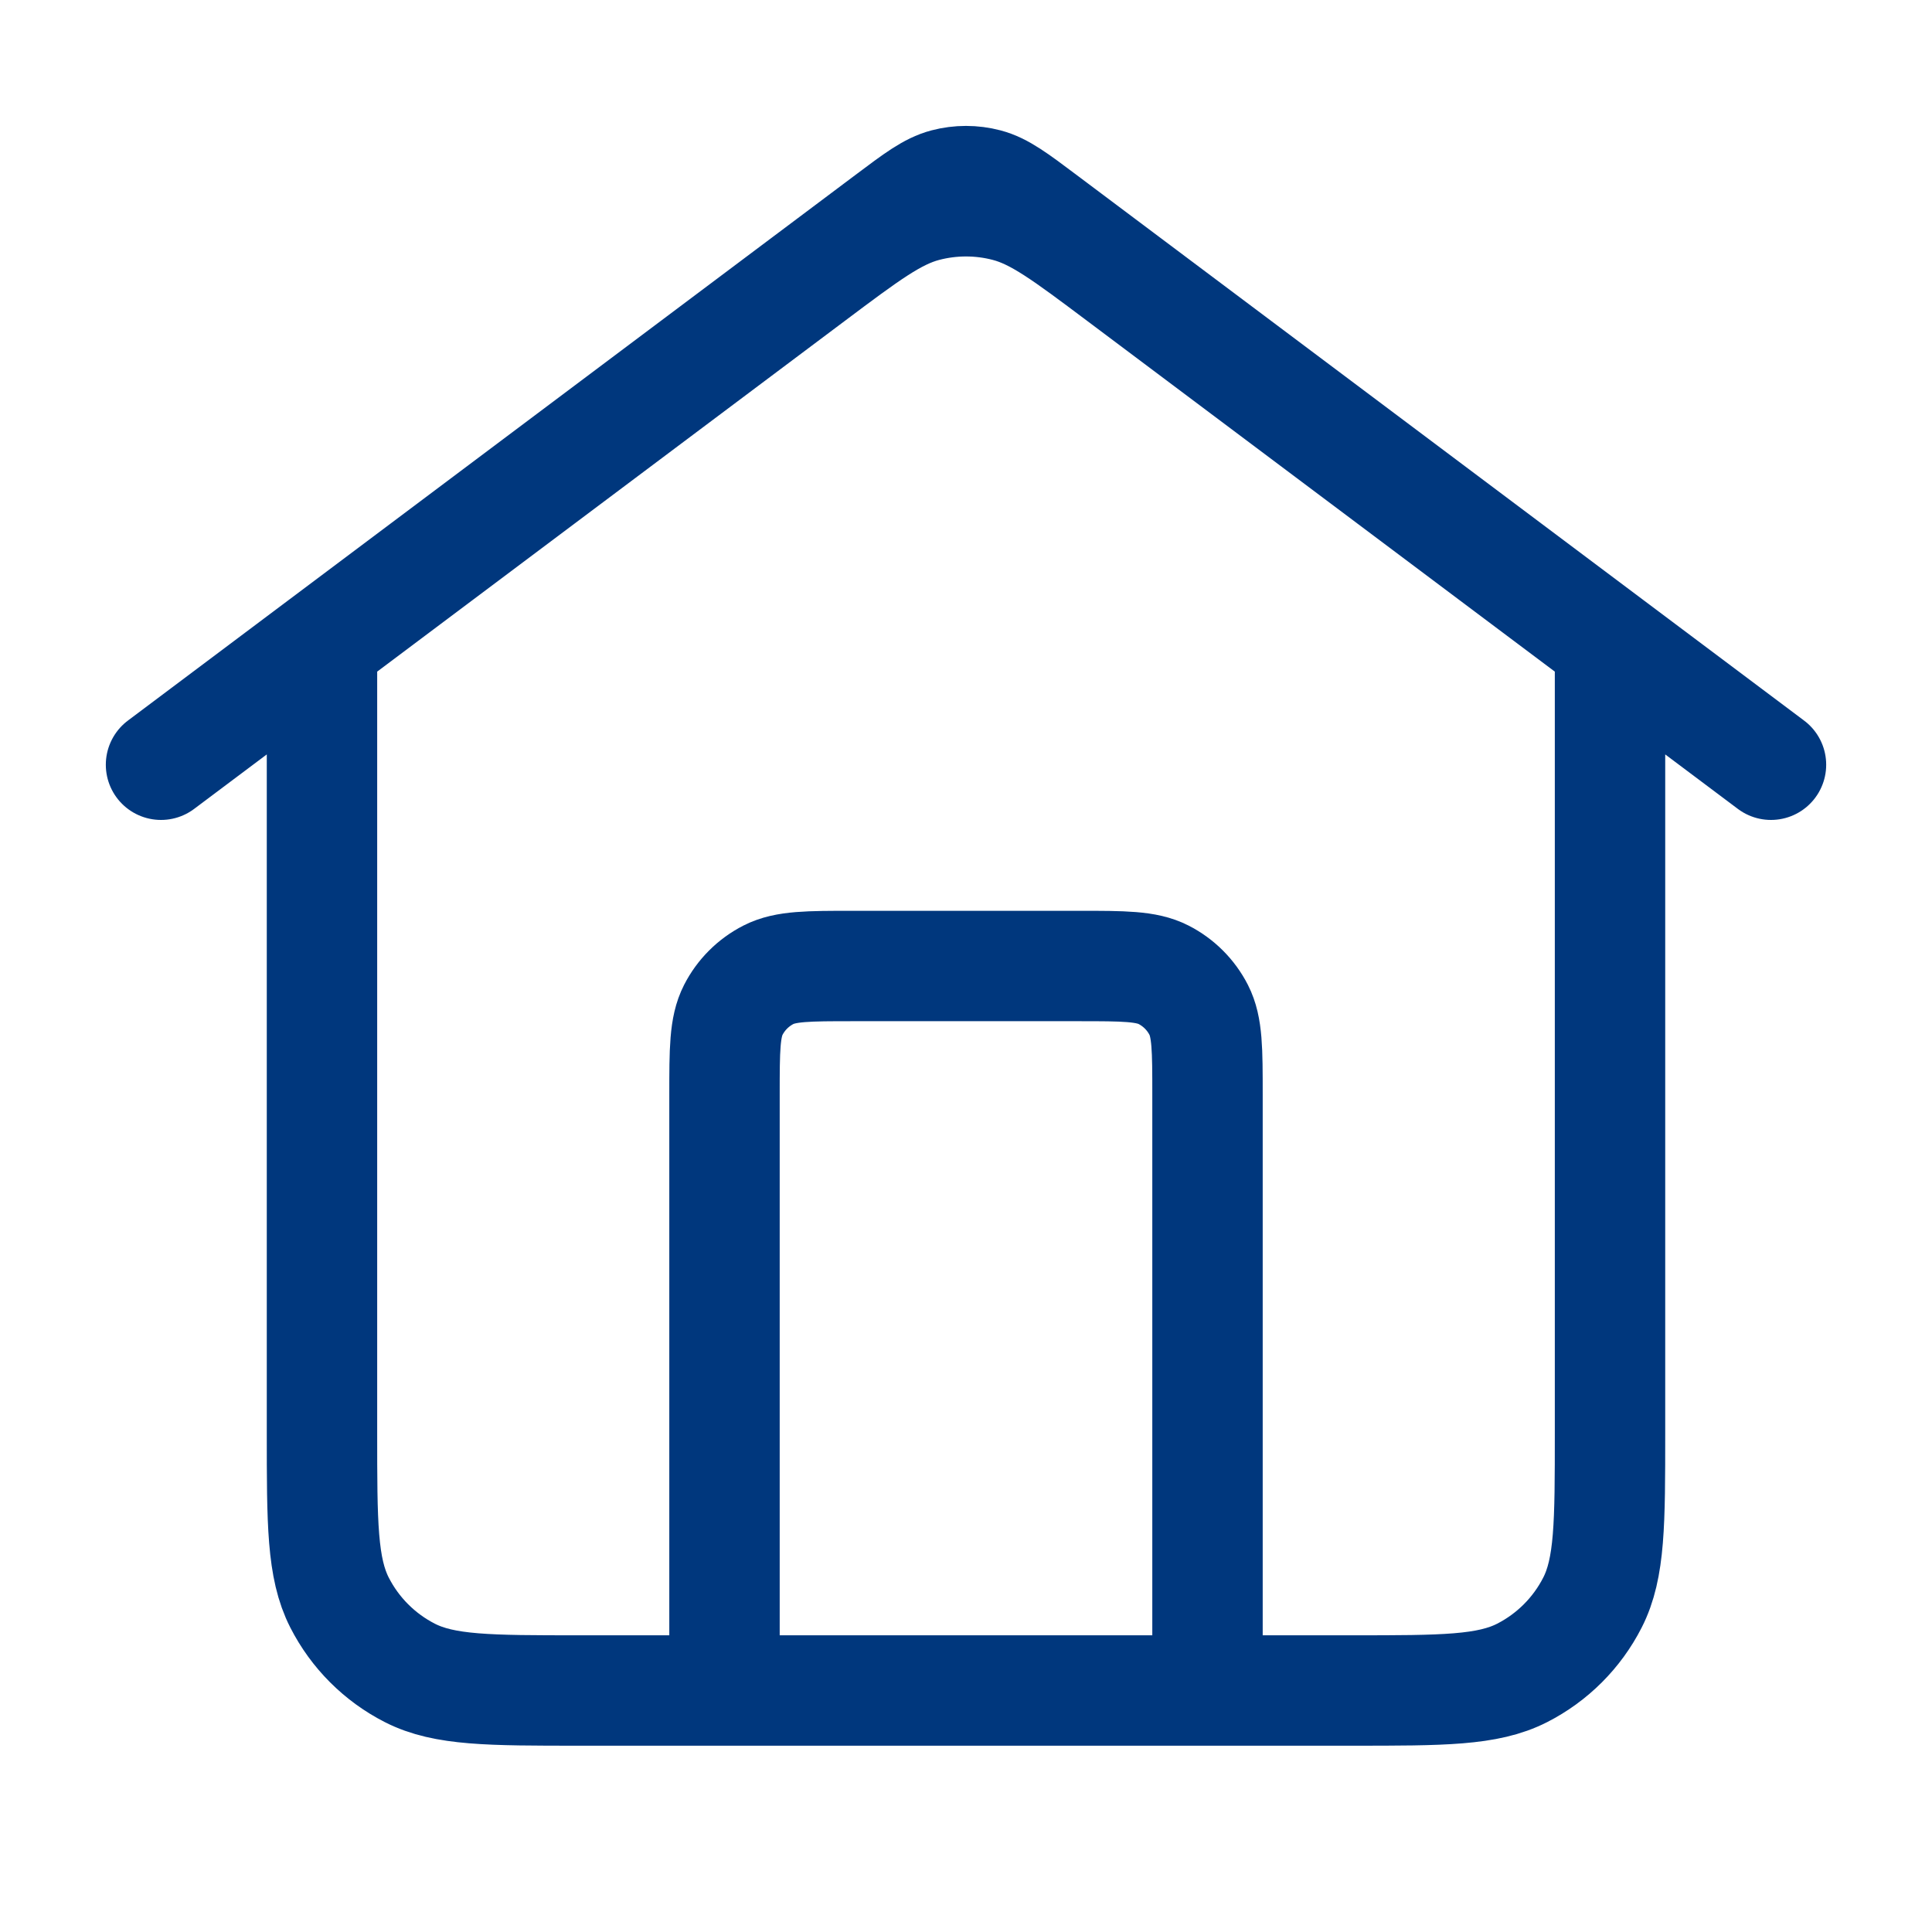
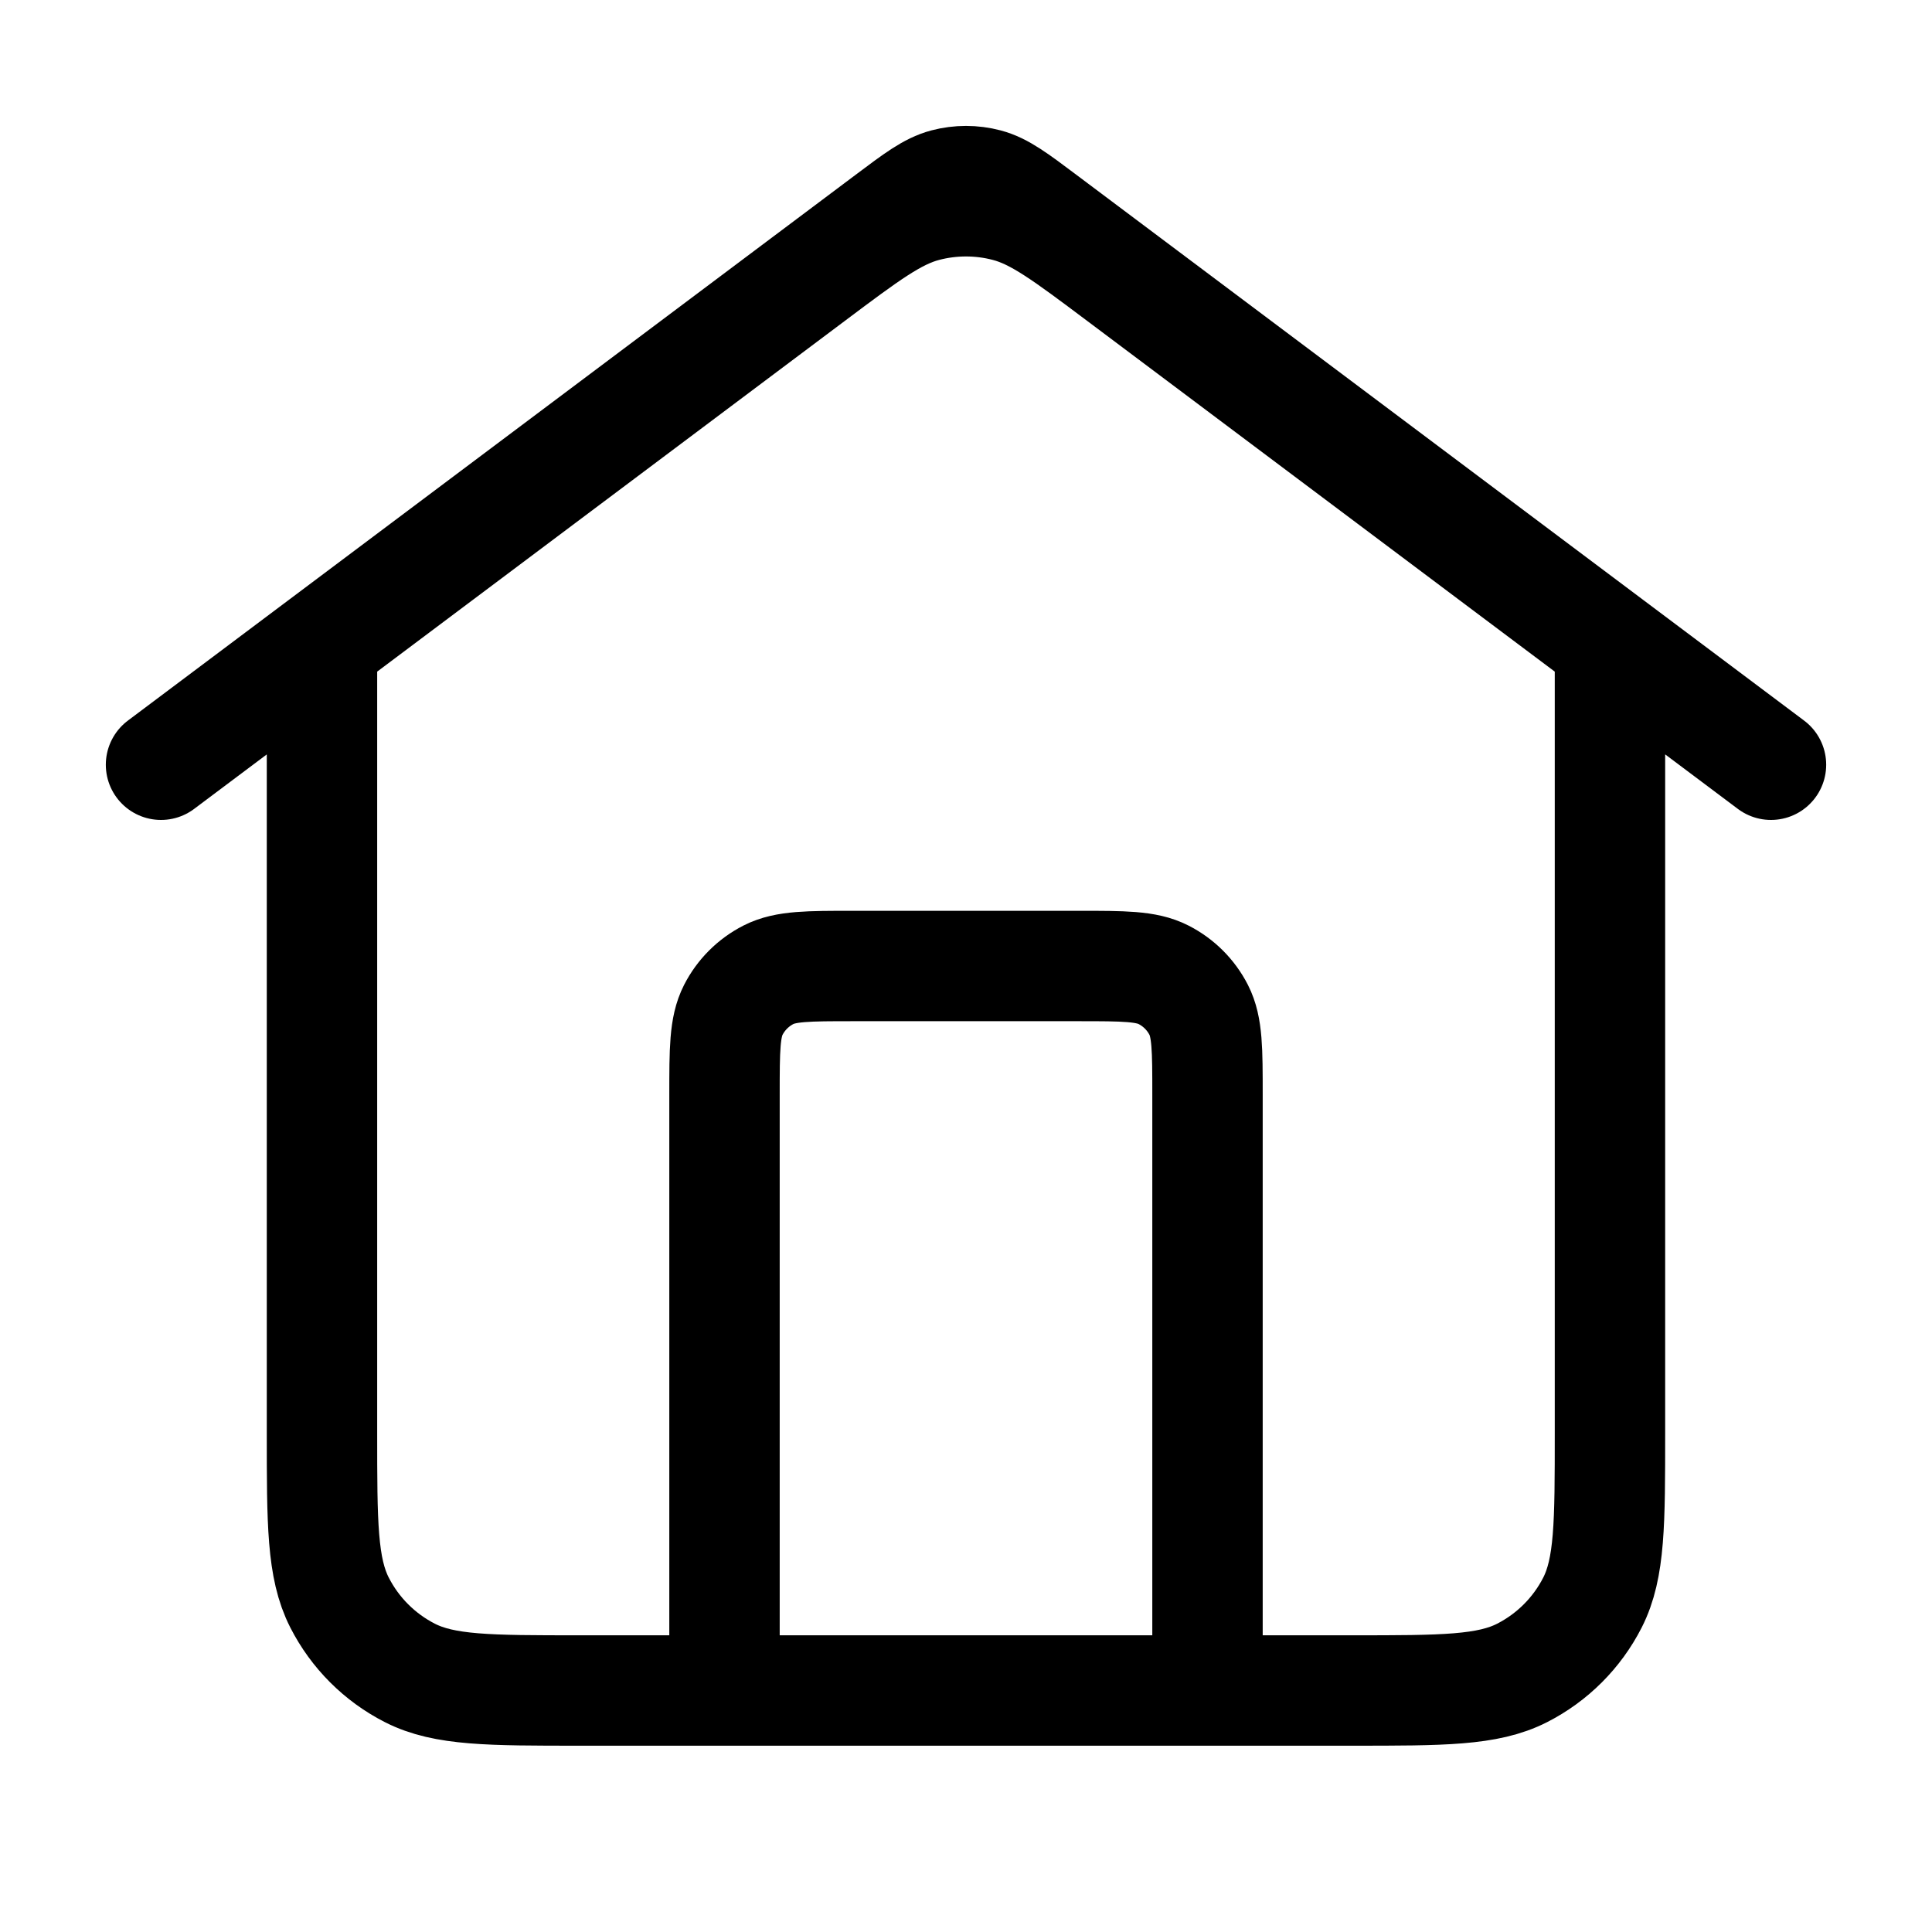
<svg xmlns="http://www.w3.org/2000/svg" width="35" height="35" viewBox="0 0 35 35" fill="none">
-   <path d="M13.125 30.625V19.833C13.125 19.017 13.125 18.608 13.284 18.296C13.424 18.022 13.647 17.799 13.921 17.659C14.233 17.5 14.642 17.5 15.458 17.5H19.542C20.358 17.5 20.767 17.5 21.079 17.659C21.353 17.799 21.576 18.022 21.716 18.296C21.875 18.608 21.875 19.017 21.875 19.833V30.625M2.917 13.854L16.1 3.967C16.602 3.59 16.853 3.402 17.129 3.329C17.372 3.265 17.628 3.265 17.871 3.329C18.147 3.402 18.398 3.59 18.9 3.967L32.083 13.854M5.833 11.667V25.958C5.833 27.592 5.833 28.409 6.151 29.032C6.431 29.581 6.877 30.027 7.426 30.307C8.05 30.625 8.867 30.625 10.5 30.625H24.5C26.134 30.625 26.95 30.625 27.574 30.307C28.123 30.027 28.569 29.581 28.849 29.032C29.167 28.409 29.167 27.592 29.167 25.958V11.667L20.3 5.017C19.296 4.264 18.794 3.887 18.242 3.742C17.756 3.614 17.244 3.614 16.758 3.742C16.206 3.887 15.704 4.264 14.7 5.017L5.833 11.667Z" stroke="#00377D" stroke-width="2" stroke-linecap="round" stroke-linejoin="round" />
+   <path d="M13.125 30.625V19.833C13.125 19.017 13.125 18.608 13.284 18.296C13.424 18.022 13.647 17.799 13.921 17.659C14.233 17.5 14.641 17.5 15.458 17.5H19.541C20.358 17.5 20.767 17.5 21.078 17.659C21.353 17.799 21.576 18.022 21.716 18.296C21.875 18.608 21.875 19.017 21.875 19.833V30.625M2.917 13.854L16.1 3.967C16.602 3.59 16.853 3.402 17.129 3.329C17.372 3.265 17.628 3.265 17.871 3.329C18.147 3.402 18.398 3.59 18.9 3.967L32.083 13.854M5.833 11.667V25.958C5.833 27.592 5.833 28.409 6.151 29.032C6.431 29.581 6.877 30.027 7.426 30.307C8.05 30.625 8.866 30.625 10.5 30.625H24.5C26.133 30.625 26.95 30.625 27.574 30.307C28.123 30.027 28.569 29.581 28.849 29.032C29.166 28.409 29.166 27.592 29.166 25.958V11.667L20.3 5.017C19.296 4.264 18.794 3.887 18.242 3.742C17.756 3.614 17.244 3.614 16.757 3.742C16.206 3.887 15.704 4.264 14.7 5.017L5.833 11.667Z" stroke="black" stroke-width="2" stroke-linecap="round" stroke-linejoin="round" />
</svg>
